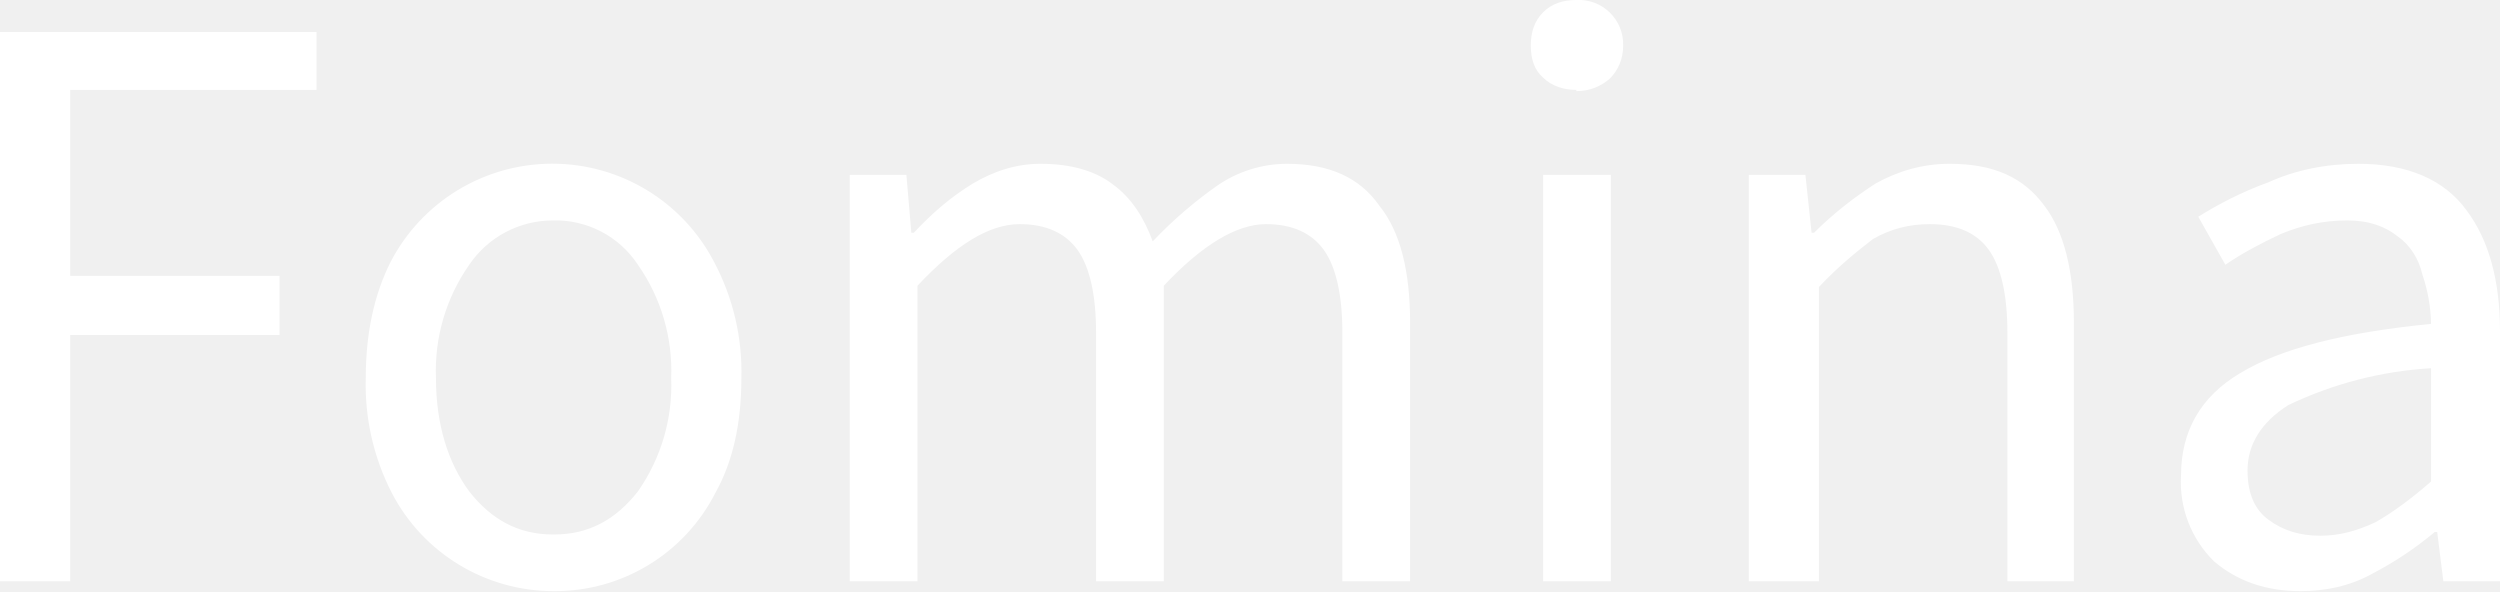
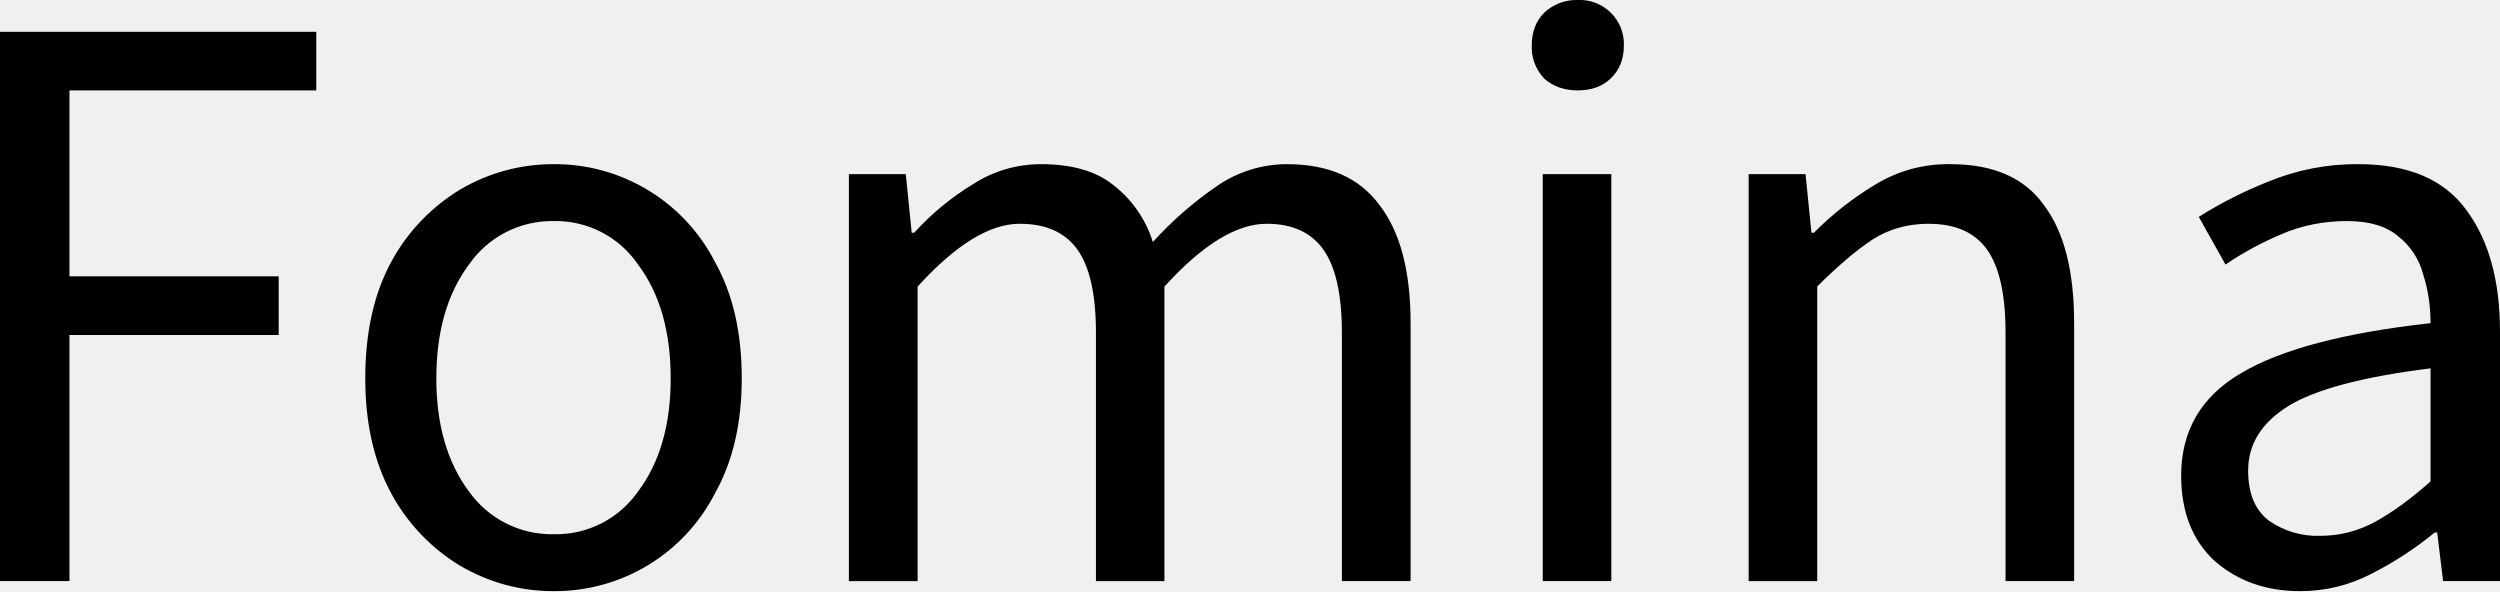
<svg xmlns="http://www.w3.org/2000/svg" width="203" height="48" fill="none">
-   <path d="M0 47.2V2.6h25.7v4.7h-20v15.1h17v4.8h-17v20H0ZM45 48a14.8 14.8 0 0 1-13.2-8 19.2 19.2 0 0 1-2.1-9.3c0-3.7.7-6.8 2-9.4a14.8 14.8 0 0 1 26.3 0 19 19 0 0 1 2.2 9.4c0 3.7-.7 6.8-2.1 9.3A14.6 14.6 0 0 1 45 48Zm0-4.6c2.8 0 5-1.2 6.8-3.5a15 15 0 0 0 2.7-9.2 15 15 0 0 0-2.7-9.2 8 8 0 0 0-6.9-3.6 8.2 8.2 0 0 0-6.8 3.6 15 15 0 0 0-2.7 9.2c0 3.8 1 6.9 2.7 9.2 1.8 2.3 4 3.5 6.8 3.5ZM69 47.2v-33h4.6l.4 4.7h.2c1.5-1.6 3-2.9 4.8-4 1.7-1 3.5-1.6 5.5-1.6 2.5 0 4.5.6 5.9 1.7 1.5 1.1 2.5 2.7 3.2 4.6 1.7-1.8 3.5-3.3 5.2-4.5a10 10 0 0 1 5.7-1.8c3.4 0 5.9 1.1 7.5 3.4 1.7 2.1 2.5 5.3 2.5 9.5v21H109V27c0-3-.5-5.3-1.5-6.7-1-1.4-2.6-2.1-4.7-2.1-2.4 0-5.2 1.7-8.3 5v24H89V27c0-3-.5-5.3-1.5-6.7-1-1.4-2.6-2.1-4.7-2.1-2.5 0-5.2 1.7-8.3 5v24h-5.6ZM125.3 47.2v-33h5.5v33h-5.5ZM128 7.3c-1 0-2-.3-2.7-1-.7-.6-1-1.5-1-2.6s.3-2 1-2.7c.7-.7 1.6-1 2.7-1a3.6 3.6 0 0 1 3.8 3.7c0 1.1-.4 2-1.1 2.7-.7.6-1.6 1-2.7 1ZM142 47.2v-33h4.6l.5 4.7h.2c1.6-1.6 3.3-2.9 5-4 1.8-1 3.8-1.6 6-1.6 3.6 0 6 1.1 7.7 3.4 1.6 2.1 2.4 5.3 2.4 9.5v21H163V27c0-3-.5-5.3-1.5-6.7-1-1.4-2.6-2.1-4.8-2.1-1.7 0-3.2.4-4.6 1.2-1.3 1-2.8 2.2-4.4 3.9v23.9H142ZM186.8 48c-2.8 0-5.1-.8-7-2.4a9 9 0 0 1-2.7-7c0-3.6 1.6-6.4 4.8-8.3 3.3-2 8.4-3.3 15.5-4a13 13 0 0 0-.7-4c-.3-1.3-1-2.4-2-3.1-1-.8-2.3-1.3-4.1-1.3-2 0-3.7.4-5.4 1.1-1.7.8-3.2 1.6-4.5 2.5l-2.2-3.9c1.6-1 3.5-2 5.7-2.8 2.2-1 4.7-1.5 7.3-1.5 4 0 7 1.3 8.8 3.8 1.8 2.4 2.7 5.7 2.7 9.8v20.3h-4.6l-.5-4h-.2a28.2 28.2 0 0 1-5.1 3.4c-1.8 1-3.8 1.4-5.8 1.4Zm1.6-4.5c1.6 0 3-.4 4.5-1.1 1.4-.8 2.9-1.9 4.5-3.3v-9.2a31 31 0 0 0-11.6 3c-2.2 1.4-3.3 3.2-3.3 5.3 0 1.9.6 3.2 1.7 4 1.2.9 2.6 1.3 4.2 1.3Z" fill="#fff" />
+   <path d="M0 47.18V2.58h25.68v4.76H5.64v15.1h16.99v4.76H5.64v19.98H0ZM44.95 48c-2.68 0-5.2-.68-7.55-2.04a15.44 15.44 0 0 1-5.64-5.91c-1.4-2.59-2.1-5.7-2.1-9.32 0-3.72.7-6.87 2.1-9.45a15.44 15.44 0 0 1 5.64-5.91 14.85 14.85 0 0 1 7.55-2.04 14.6 14.6 0 0 1 13.11 7.95c1.45 2.58 2.17 5.73 2.17 9.45 0 3.63-.72 6.73-2.17 9.32A14.6 14.6 0 0 1 44.95 48Zm0-4.62a8.14 8.14 0 0 0 6.86-3.47c1.77-2.36 2.65-5.42 2.65-9.18 0-3.8-.88-6.89-2.65-9.25a8.09 8.09 0 0 0-6.86-3.53 8.2 8.2 0 0 0-6.87 3.53c-1.76 2.36-2.65 5.44-2.65 9.25 0 3.76.89 6.82 2.65 9.18a8.25 8.25 0 0 0 6.87 3.47ZM68.93 47.18V14.14h4.62l.48 4.76h.2A21.59 21.59 0 0 1 79 14.96a10.13 10.13 0 0 1 5.5-1.63c2.54 0 4.5.56 5.91 1.7a9.36 9.36 0 0 1 3.2 4.62 29.62 29.62 0 0 1 5.23-4.56 9.99 9.99 0 0 1 5.64-1.76c3.4 0 5.91 1.1 7.54 3.33 1.68 2.17 2.52 5.37 2.52 9.58v20.94h-5.58V27c0-3.08-.5-5.32-1.5-6.73-.99-1.4-2.53-2.1-4.61-2.1-2.45 0-5.21 1.7-8.3 5.1v23.92h-5.56V27c0-3.08-.5-5.32-1.5-6.73-1-1.4-2.56-2.1-4.69-2.1-2.44 0-5.2 1.7-8.29 5.1v23.92h-5.57ZM125.27 47.18V14.14h5.57v33.04h-5.57Zm2.85-39.84c-1.09 0-2-.31-2.72-.95a3.68 3.68 0 0 1-1.02-2.72c0-1.09.34-1.97 1.02-2.65A3.82 3.82 0 0 1 128.12 0a3.58 3.58 0 0 1 3.74 3.67c0 1.13-.36 2.04-1.09 2.72-.68.64-1.56.95-2.65.95ZM141.99 47.18V14.14h4.62l.48 4.76h.2a25.33 25.33 0 0 1 5.03-3.94 11.3 11.3 0 0 1 6.05-1.63c3.48 0 6.02 1.1 7.6 3.33 1.64 2.17 2.45 5.37 2.45 9.58v20.94h-5.57V27c0-3.08-.5-5.32-1.5-6.73-1-1.4-2.58-2.1-4.75-2.1-1.68 0-3.2.42-4.55 1.28-1.32.87-2.81 2.14-4.49 3.81v23.93H142ZM186.76 48c-2.76 0-5.07-.82-6.93-2.45-1.81-1.67-2.72-3.99-2.72-6.93 0-3.63 1.61-6.4 4.83-8.3 3.26-1.95 8.4-3.3 15.42-4.08 0-1.4-.2-2.74-.61-4a5.75 5.75 0 0 0-2.04-3.07c-.95-.81-2.33-1.22-4.15-1.22-1.9 0-3.69.36-5.36 1.09a26.15 26.15 0 0 0-4.49 2.44l-2.17-3.87a34.3 34.3 0 0 1 5.64-2.86 18.75 18.75 0 0 1 7.34-1.42c4.03 0 6.95 1.24 8.76 3.74 1.81 2.44 2.72 5.73 2.72 9.85v20.26h-4.62l-.48-3.94h-.2a28.22 28.22 0 0 1-5.1 3.33 12.38 12.38 0 0 1-5.84 1.43Zm1.63-4.49c1.59 0 3.08-.38 4.49-1.15 1.4-.77 2.9-1.86 4.48-3.27v-9.18c-5.48.68-9.33 1.7-11.55 3.06-2.18 1.36-3.26 3.1-3.26 5.24 0 1.86.56 3.22 1.7 4.08a6.9 6.9 0 0 0 4.14 1.22Z" fill="#000" />
</svg>
